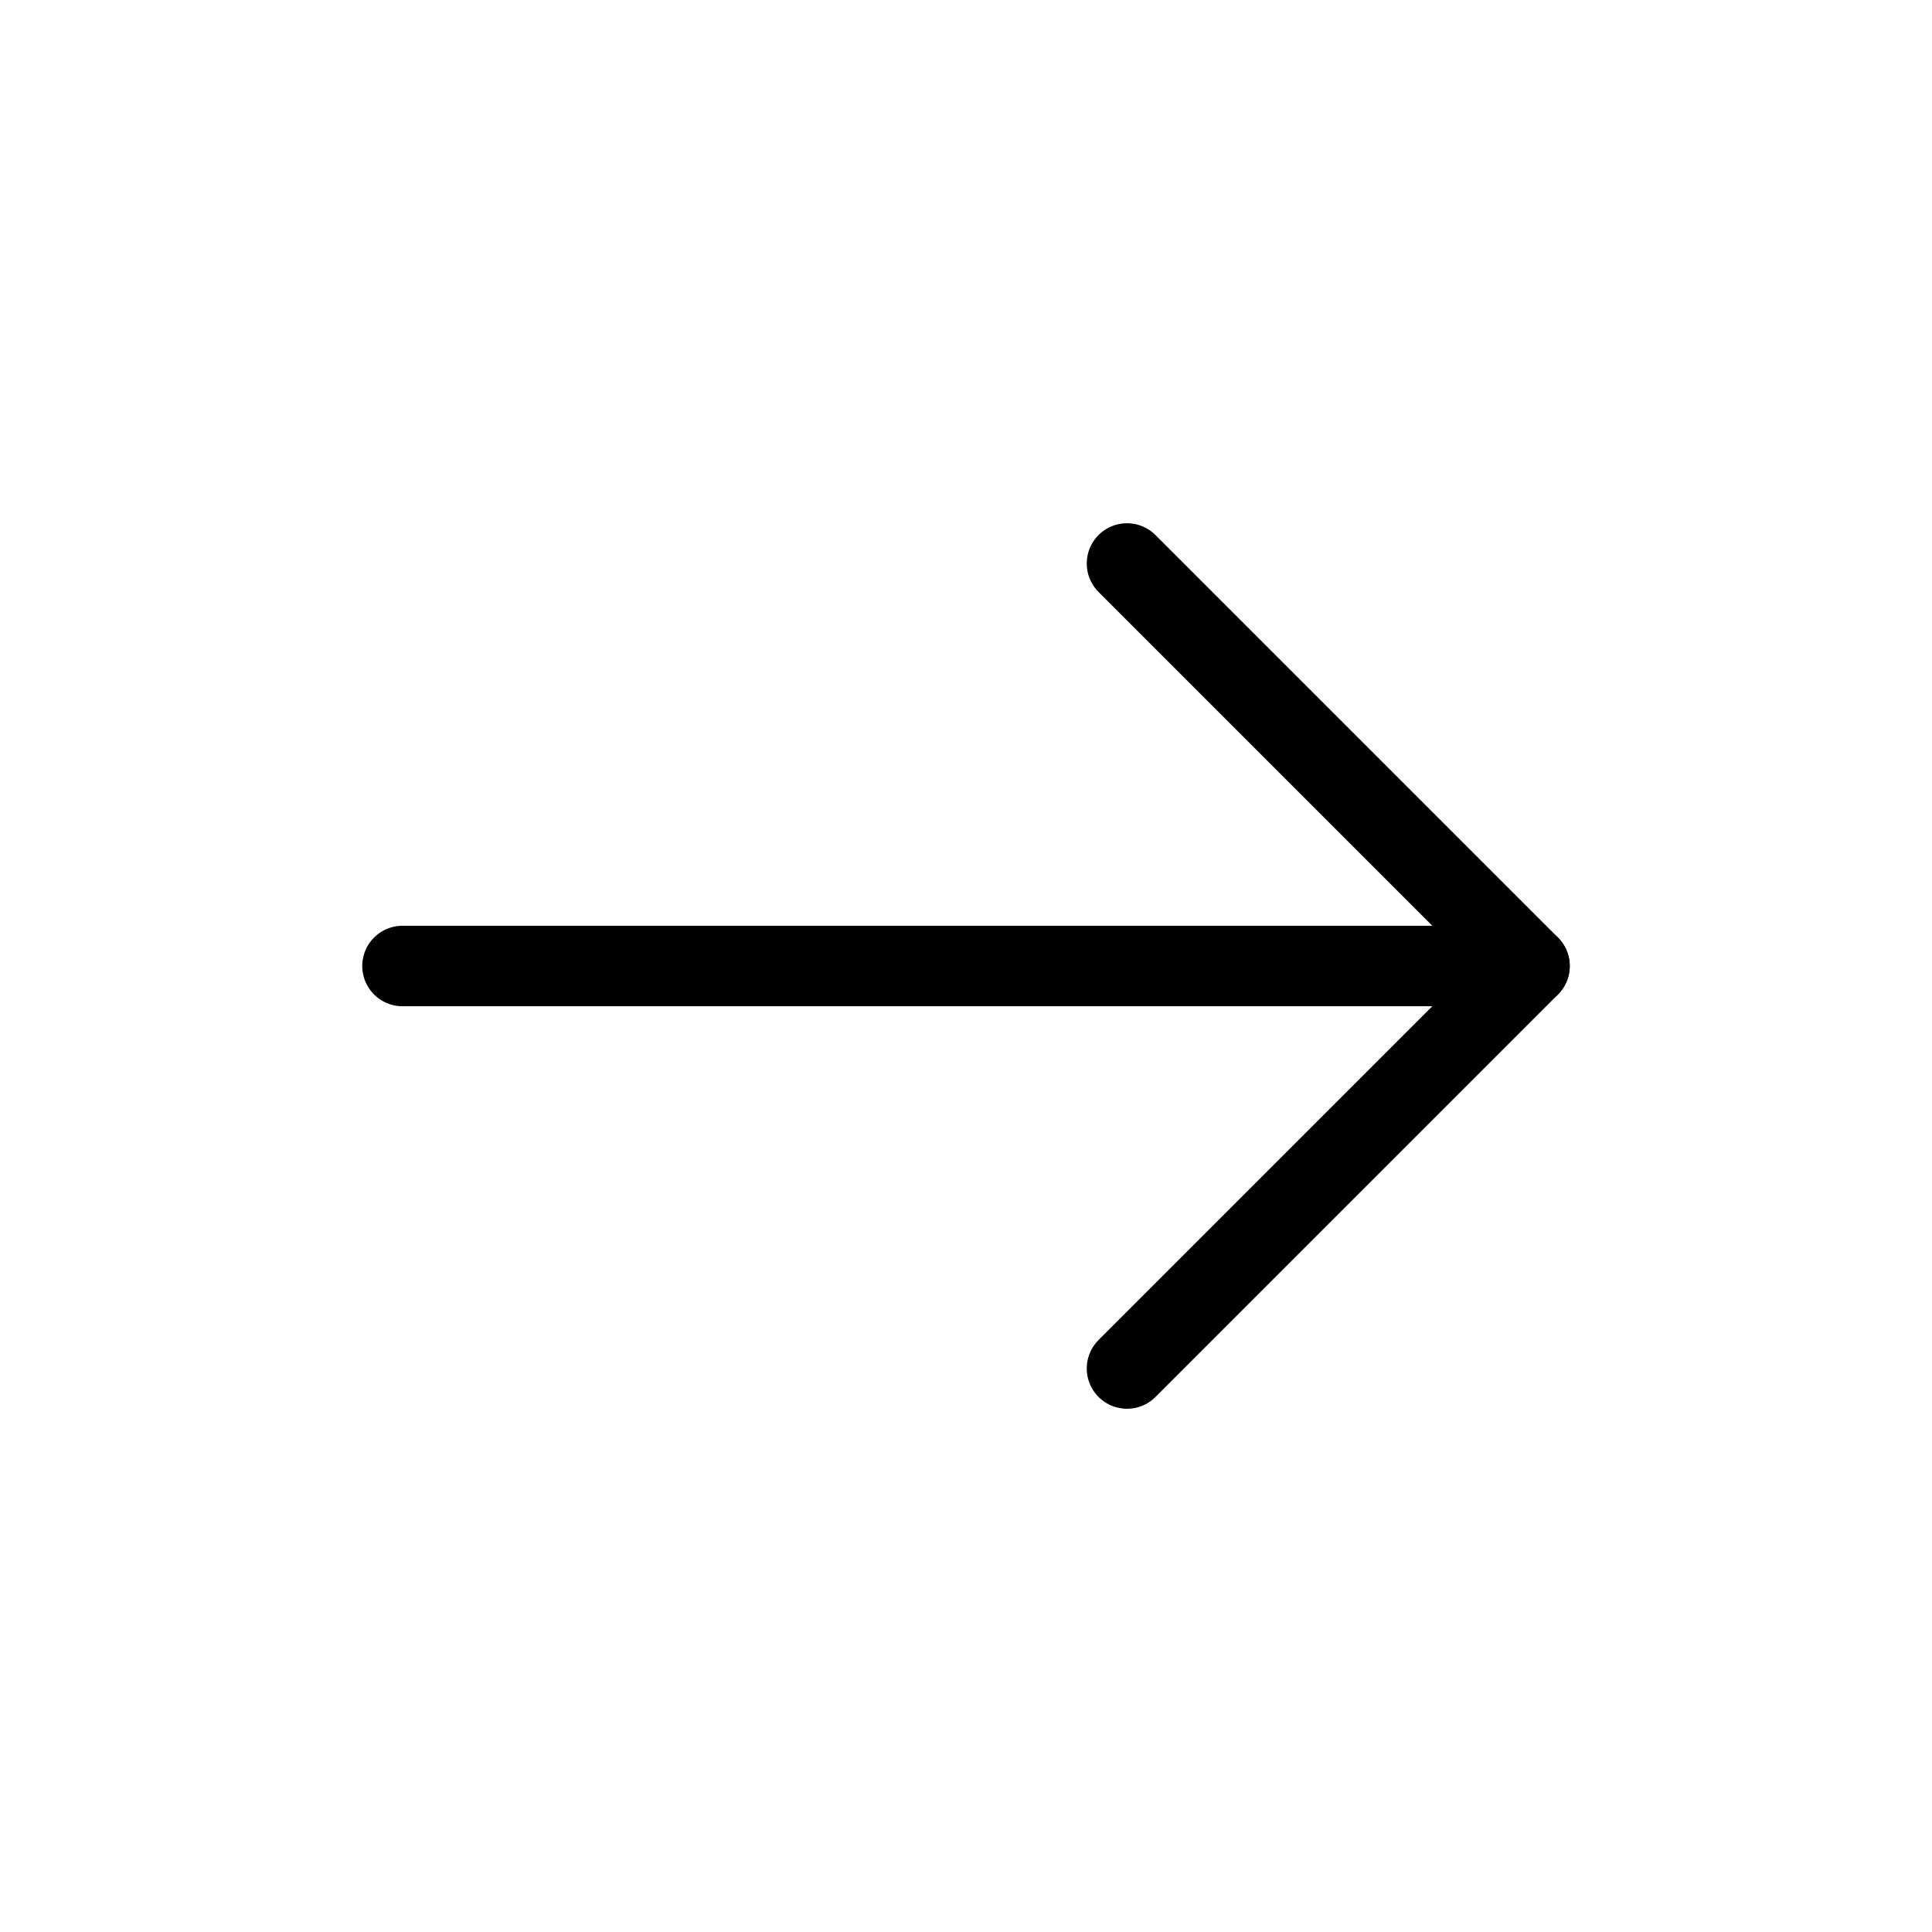
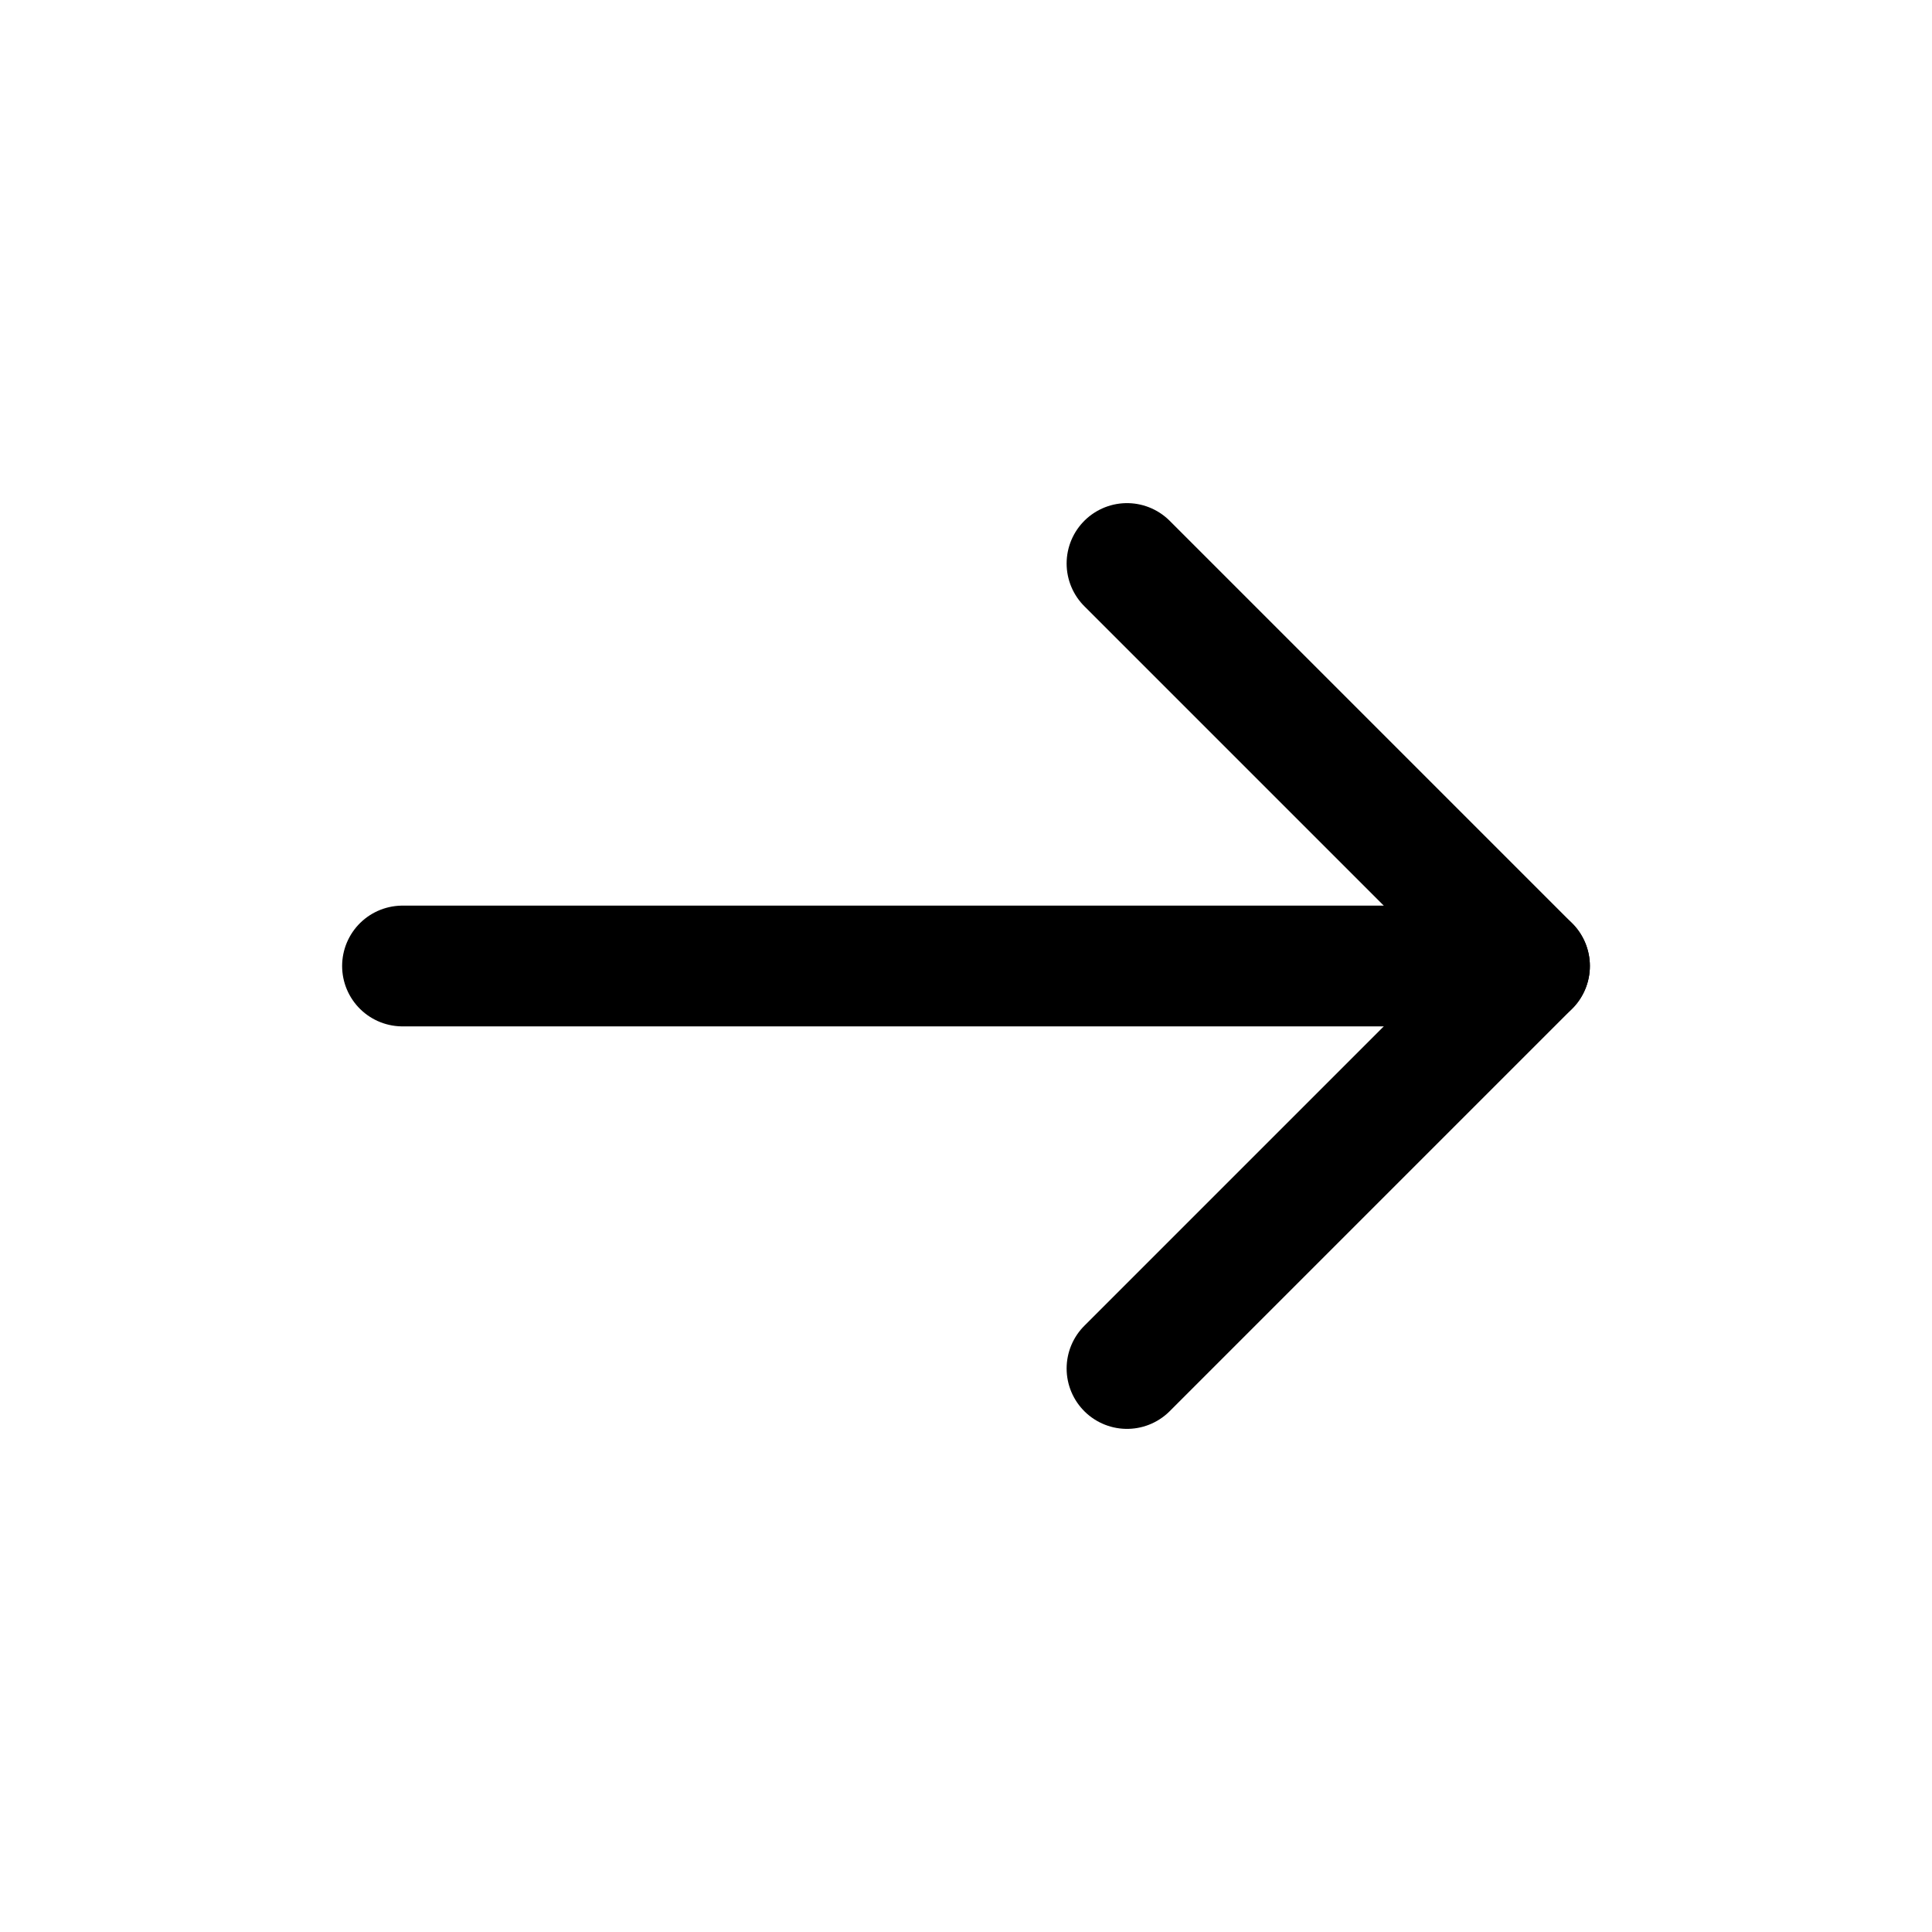
<svg xmlns="http://www.w3.org/2000/svg" width="48" height="48" viewBox="0 0 48 48" fill="none">
-   <path d="M10 24H38" stroke="currentColor" stroke-width="2" stroke-linecap="round" />
-   <path d="M28 14L38 24L28 34" stroke="currentColor" stroke-width="2" stroke-linecap="round" stroke-linejoin="round" />
+   <path d="M10 24H38" stroke="currentColor" stroke-width="3" stroke-linecap="round" />
+   <path d="M28 14L38 24L28 34" stroke="currentColor" stroke-width="3" stroke-linecap="round" stroke-linejoin="round" />
</svg>
